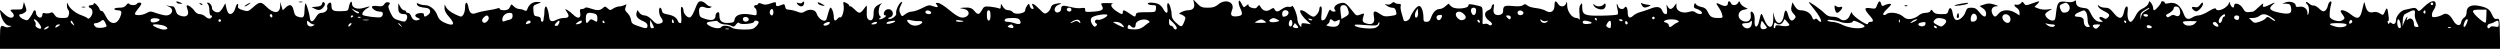
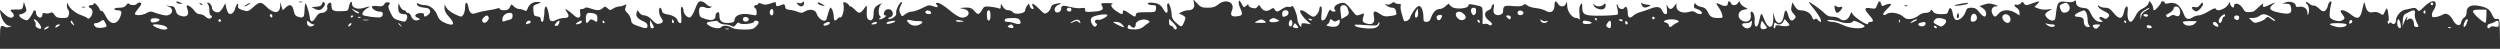
- <svg xmlns="http://www.w3.org/2000/svg" version="1.0" width="1946pt" height="38pt" viewBox="0 0 1946 38" preserveAspectRatio="xMidYMid meet">
-   <g transform="translate(0,38) scale(0.1,-0.1)" fill="#000000" stroke="none">
+ <svg xmlns="http://www.w3.org/2000/svg" version="1.0" width="1945pt" height="38pt" viewBox="0 0 1946 38" preserveAspectRatio="xMidYMid meet">
+   <g transform="translate(0,38) scale(0.1,-0.1)" fill="#333333" stroke="none">
    <path d="M9294 357 c9 -37 -8 -57 -48 -57 -29 0 -87 -29 -60 -30 5 0 18 -6 28 -13 17 -12 17 -16 2 -51 -17 -41 -22 -40 -68 3 -19 18 -28 36 -28 57 0 39 -19 96 -30 89 -5 -3 -6 -21 -3 -40 7 -44 -11 -46 -32 -5 -9 17 -27 35 -41 40 -34 13 -87 13 -79 0 3 -5 20 -10 36 -10 27 0 30 -3 27 -27 -3 -28 -4 -28 -78 -28 -63 0 -75 -3 -78 -17 -4 -23 -6 -23 -50 7 -42 29 -52 31 -52 10 0 -21 -10 -19 -53 10 -37 26 -48 50 -25 57 6 2 -12 4 -40 4 -57 0 -56 1 -42 -26 14 -26 -5 -37 -75 -41 -54 -4 -60 -2 -58 15 1 15 -4 17 -31 13 -18 -3 -56 1 -85 9 -59 15 -71 12 -71 -16 0 -19 -25 -34 -41 -24 -19 11 -9 45 17 55 36 13 27 19 -16 10 -25 -5 -36 -13 -40 -30 -3 -13 -15 -30 -27 -38 -21 -14 -25 -12 -62 26 -44 45 -69 55 -51 21 8 -16 8 -20 -3 -20 -8 0 -18 10 -21 23 -6 22 -7 22 -21 3 -8 -11 -15 -27 -15 -37 0 -24 -80 -36 -96 -14 -6 8 -20 15 -30 15 -24 0 -38 10 -52 35 -11 19 -11 19 -12 -4 0 -18 -4 -22 -17 -15 -10 4 -39 9 -65 12 -45 4 -49 2 -65 -27 -22 -37 -31 -38 -58 -7 -20 25 -37 30 -90 26 -30 -3 -30 -3 5 -9 43 -7 54 -43 20 -61 -33 -17 -62 -5 -132 53 -35 29 -73 54 -86 54 -20 2 -21 -1 -11 -13 17 -21 7 -25 -29 -12 -27 11 -37 9 -84 -15 -29 -15 -65 -27 -79 -27 -15 0 -38 -9 -52 -20 -26 -20 -26 -20 -36 -1 -14 26 -14 41 3 73 10 20 11 25 2 22 -18 -7 -47 -71 -40 -88 7 -17 -39 -50 -58 -43 -8 4 -5 8 10 12 39 13 23 69 -19 63 -26 -3 -42 -48 -17 -48 8 -1 6 -6 -6 -15 -11 -8 -27 -15 -35 -15 -13 0 -13 2 -2 9 9 6 10 11 2 15 -18 11 -13 77 7 93 13 11 10 11 -14 -1 -34 -17 -44 -33 -44 -74 0 -41 -15 -60 -37 -46 -14 9 -18 23 -16 65 2 49 1 52 -12 34 -39 -55 -45 -56 -85 -16 -16 16 -32 26 -35 23 -3 -3 -5 -1 -5 5 0 5 -11 15 -24 21 -24 11 -24 10 -19 -23 6 -36 -13 -98 -27 -90 -4 3 -13 -2 -20 -10 -20 -24 -30 -18 -30 18 -1 17 -6 42 -14 55 -13 24 -15 22 -42 -75 -9 -34 -64 -3 -78 43 -9 29 -53 37 -89 16 -23 -14 -31 -15 -60 -3 -17 7 -45 14 -62 15 -23 1 -31 6 -33 24 -3 18 -8 22 -20 17 -43 -18 -52 -17 -52 3 0 19 -2 19 -42 5 -33 -11 -48 -12 -67 -3 -18 8 -27 8 -29 1 -2 -6 -10 -11 -18 -11 -16 0 -19 -16 -4 -25 6 -3 10 -18 10 -32 0 -24 -2 -25 -37 -18 -77 16 -129 1 -135 -37 -2 -19 -10 -24 -40 -26 -54 -5 -78 12 -78 53 0 26 -3 33 -15 29 -8 -4 -15 -14 -15 -24 0 -35 -26 -44 -78 -28 -44 14 -47 18 -50 52 -4 41 11 52 50 37 15 -5 30 -6 39 0 12 7 11 9 -2 9 -9 0 -24 9 -34 20 -10 11 -28 20 -40 20 -18 0 -26 -11 -44 -59 -12 -32 -29 -62 -39 -66 -20 -7 -52 27 -52 56 0 10 -5 21 -11 25 -9 5 -11 -11 -7 -59 4 -52 3 -67 -7 -67 -8 0 -17 9 -20 20 -8 24 -38 42 -85 49 -26 5 -36 12 -38 29 -2 12 -8 22 -13 22 -14 0 -11 -54 6 -76 21 -28 18 -41 -10 -48 -21 -5 -32 0 -59 29 -21 22 -43 35 -59 35 -15 0 -32 9 -40 21 l-15 21 -7 -22 c-8 -26 8 -47 52 -65 22 -9 33 -21 33 -34 0 -26 -11 -26 -75 -3 -43 15 -50 22 -53 47 -2 17 -14 40 -27 53 -20 18 -23 27 -15 47 9 23 8 25 -9 15 -11 -5 -29 -10 -41 -10 -11 0 -32 -7 -46 -16 -23 -16 -26 -15 -44 1 -19 17 -21 17 -38 2 -22 -20 -44 -21 -95 -3 -20 8 -40 10 -43 5 -3 -5 -14 -9 -24 -9 -16 0 -18 -5 -14 -30 9 -43 -18 -50 -53 -15 -15 14 -36 31 -47 37 -20 11 -20 10 -3 -16 22 -33 15 -46 -24 -46 -17 0 -44 -7 -61 -16 -33 -17 -50 -10 -53 23 -4 40 -17 83 -26 83 -5 0 -10 -15 -11 -32 0 -18 -2 -37 -3 -43 -2 -5 -3 -18 -4 -27 -1 -24 -21 -23 -21 1 0 14 -8 21 -27 23 -25 3 -28 8 -31 44 -3 39 -1 42 27 52 39 14 39 17 -1 17 -34 0 -62 -22 -73 -56 -5 -15 -10 -17 -25 -9 -10 6 -28 10 -39 10 -12 0 -30 9 -41 20 -19 19 -21 19 -27 3 -4 -10 -11 -21 -17 -25 -17 -12 -66 -9 -66 3 0 7 -7 8 -17 4 -10 -4 -45 -12 -78 -16 -33 -5 -72 -14 -88 -20 -35 -15 -53 -1 -61 46 -9 47 -26 44 -26 -3 0 -21 -6 -47 -14 -57 -14 -19 -15 -19 -66 5 -28 13 -58 36 -65 50 l-14 25 -1 -29 c0 -19 12 -42 36 -68 54 -60 34 -78 -45 -40 -24 12 -38 28 -46 51 -14 44 -58 81 -96 81 -17 0 -39 5 -49 10 -16 9 -18 8 -14 -5 6 -15 24 -22 74 -27 31 -4 39 -34 13 -53 -24 -19 -33 -18 -33 1 0 11 -8 14 -32 12 -39 -4 -48 -25 -16 -37 20 -8 21 -10 6 -16 -26 -10 -47 1 -58 30 -5 14 -16 25 -25 25 -8 0 -15 5 -15 10 0 6 -7 10 -15 10 -8 0 -21 12 -29 27 l-15 28 -1 -36 c0 -38 12 -49 51 -49 20 0 25 -25 10 -49 -8 -12 -16 -12 -54 0 -40 11 -48 19 -68 61 -17 37 -20 50 -10 61 9 12 8 16 -7 19 -12 3 -24 -2 -31 -15 -10 -15 -20 -18 -44 -15 -18 3 -38 3 -45 1 -23 -8 18 -43 50 -43 21 0 28 -5 28 -19 0 -11 -8 -22 -18 -25 -20 -6 -129 8 -139 18 -10 10 10 39 38 53 30 16 18 16 -32 1 -48 -14 -89 1 -89 32 0 31 -17 15 -24 -23 -6 -32 -7 -33 -63 -34 -61 -2 -73 6 -73 45 0 12 -4 22 -8 22 -15 0 -30 -22 -25 -36 8 -21 -16 -44 -44 -44 -17 0 -30 -10 -45 -35 -23 -40 -42 -41 -46 -4 -3 31 -24 102 -32 112 -4 4 -8 -16 -9 -45 -2 -63 -7 -70 -46 -60 -25 7 -32 15 -39 50 -11 48 -30 54 -64 22 l-21 -20 -10 32 -9 33 -1 -31 c-2 -63 -52 -64 -113 -1 -36 35 -50 34 -97 -9 -39 -34 -41 -35 -81 -23 -32 10 -40 17 -37 31 3 10 1 18 -4 18 -4 0 -12 -14 -17 -32 -9 -37 -36 -58 -53 -41 -6 6 -14 26 -18 45 l-7 33 -17 -31 c-9 -17 -24 -34 -32 -38 -22 -8 -55 11 -55 32 0 20 -18 42 -34 42 -6 0 -5 -5 2 -12 7 -7 12 -29 12 -50 0 -21 5 -38 10 -38 16 0 12 -17 -5 -24 -9 -3 -24 3 -35 14 -11 11 -31 20 -45 20 -15 0 -31 10 -41 25 -17 26 -52 50 -60 42 -3 -2 0 -17 6 -32 15 -41 -7 -62 -51 -49 -25 7 -35 17 -41 42 -5 17 -14 32 -21 32 -7 0 -23 3 -37 5 -23 5 -23 4 3 -6 45 -18 30 -69 -21 -69 -13 0 -46 8 -73 17 -46 17 -50 17 -81 0 -33 -18 -88 -20 -88 -4 0 5 11 22 25 39 14 16 25 34 25 39 0 12 -27 12 -35 -1 -8 -13 -52 -13 -60 1 -5 6 -13 3 -22 -10 -10 -15 -25 -21 -54 -21 -21 0 -39 -4 -39 -10 0 -5 11 -10 24 -10 34 0 38 -12 21 -53 -27 -65 -79 -61 -113 9 -12 25 -26 42 -31 39 -5 -3 -12 3 -16 14 -7 23 -45 59 -45 43 0 -7 -9 -12 -20 -12 -23 0 -27 -15 -5 -24 8 -3 15 -16 15 -30 0 -27 -29 -63 -39 -48 -3 5 -24 15 -46 23 -44 14 -93 53 -105 84 -8 18 -9 18 -9 -5 -1 -15 4 -31 10 -37 7 -7 9 -23 5 -37 -6 -23 -11 -26 -51 -26 -36 0 -48 5 -61 25 -12 19 -20 22 -33 15 -10 -5 -27 -6 -39 -3 -16 4 -22 1 -22 -10 0 -9 -5 -19 -10 -22 -15 -9 -40 14 -40 36 0 24 -17 25 -24 2 -4 -10 -15 -29 -25 -42 -17 -22 -20 -23 -50 -10 -31 14 -43 39 -18 39 7 0 21 6 30 13 15 11 16 17 5 47 l-12 35 -6 -30 c-5 -28 -8 -30 -53 -29 -52 0 -54 -1 -32 -23 9 -8 14 -20 12 -27 -8 -23 -40 -17 -74 16 l-35 33 7 -35 c10 -48 42 -90 68 -91 21 0 21 -1 2 -8 -11 -5 -28 -5 -37 0 -34 18 -38 10 -38 -81 l0 -90 9730 0 9731 0 -2 118 c-2 115 -3 119 -23 115 -17 -4 -25 4 -39 35 -18 42 -41 56 -110 68 -54 9 -87 -10 -87 -50 0 -20 -7 -36 -19 -43 -11 -7 -21 -23 -23 -35 -5 -37 -40 -29 -63 14 -24 45 -55 62 -81 44 -11 -7 -34 -15 -51 -18 -28 -4 -33 -2 -33 16 0 12 7 30 15 40 8 11 15 30 15 43 0 38 -41 29 -89 -18 -39 -39 -43 -41 -55 -24 -10 14 -20 16 -42 11 -16 -4 -41 -10 -57 -13 -30 -6 -67 -50 -67 -81 0 -26 -17 -37 -34 -22 -11 8 -15 8 -18 -2 -3 -8 -7 -6 -11 6 -4 9 -3 15 2 12 5 -4 7 13 4 36 -8 69 -13 77 -28 40 -14 -32 -15 -33 -39 -17 -17 11 -35 15 -54 10 -34 -7 -51 9 -62 58 -6 30 -7 28 -21 -33 -17 -78 -36 -86 -93 -40 -36 28 -76 40 -76 23 0 -5 7 -17 15 -27 20 -26 19 -33 -6 -46 -22 -12 -76 2 -92 24 -7 10 -2 69 10 110 3 12 1 17 -8 14 -8 -3 -16 -17 -19 -33 -3 -15 -13 -33 -22 -39 -14 -8 -23 -5 -47 18 -16 15 -35 26 -43 23 -7 -2 -23 5 -35 16 -13 11 -23 15 -23 9 0 -6 4 -13 9 -16 13 -8 19 -50 10 -72 -6 -16 -8 -15 -8 8 -1 32 -31 52 -67 45 -16 -3 -24 0 -24 10 0 22 -44 37 -77 25 l-28 -10 31 -1 c26 -1 33 -6 37 -29 10 -47 -10 -57 -88 -41 -75 15 -91 32 -56 61 30 23 20 23 -28 -2 -41 -20 -53 -18 -44 8 4 10 -11 0 -32 -20 -21 -21 -43 -39 -49 -39 -55 -7 -59 -6 -78 27 -22 37 -68 49 -68 18 0 -24 -23 -11 -31 17 -4 13 -7 18 -8 11 -3 -40 -92 -83 -103 -50 -3 8 -22 1 -56 -20 -29 -18 -64 -32 -78 -32 -13 0 -36 -7 -49 -16 -31 -20 -52 -13 -65 23 -27 74 -67 102 -124 87 -16 -4 -26 -2 -26 5 0 6 -7 11 -15 11 -8 0 -14 -3 -13 -7 3 -10 -43 -63 -54 -63 -4 0 -8 8 -8 18 0 10 -7 27 -15 38 -14 19 -15 19 -21 -2 -3 -12 -22 -29 -43 -39 -27 -12 -44 -29 -59 -61 -12 -24 -28 -44 -37 -44 -18 0 -29 38 -23 85 6 51 -19 45 -29 -8 -12 -58 -38 -61 -81 -7 -26 32 -39 40 -65 40 -18 0 -39 6 -46 13 -11 10 -13 9 -9 -3 2 -8 19 -23 38 -32 50 -25 57 -35 38 -54 -13 -13 -19 -14 -36 -3 -27 17 -43 2 -18 -17 19 -13 19 -14 -5 -14 -30 0 -54 22 -77 70 -14 29 -23 36 -52 38 -42 4 -60 18 -60 44 0 17 -3 18 -14 9 -10 -8 -30 -10 -60 -6 -61 10 -72 -2 -81 -80 -6 -59 -9 -65 -29 -65 -24 0 -56 28 -56 48 0 6 12 18 28 27 l27 16 -40 -5 c-22 -3 -53 1 -69 8 l-30 12 22 22 c27 27 21 27 -41 5 -46 -17 -50 -17 -62 0 -11 16 -14 16 -25 1 -8 -8 -22 -13 -32 -11 -24 7 -23 -10 2 -25 11 -7 20 -23 20 -35 l0 -23 -32 20 c-47 29 -105 26 -130 -5 -24 -30 -34 -31 -48 -5 -17 31 -3 60 28 61 22 0 19 3 -15 14 -34 10 -50 10 -78 0 l-36 -12 25 -17 c16 -10 26 -26 26 -41 0 -35 -20 -31 -53 10 -22 28 -35 35 -62 35 -29 0 -35 -4 -45 -32 -14 -42 -57 -75 -79 -61 -9 6 -18 27 -21 48 -6 45 -25 57 -34 20 -6 -23 -11 -25 -56 -25 -38 0 -52 5 -63 20 -12 18 -15 18 -20 5 -4 -9 -19 -15 -39 -15 -18 0 -41 -9 -53 -20 -12 -12 -38 -23 -58 -27 -30 -4 -42 -1 -67 21 -34 28 -106 36 -127 15 -6 -6 -16 -8 -22 -4 -8 4 3 21 29 46 34 33 37 39 19 39 -11 0 -29 -5 -40 -11 -17 -9 -21 -7 -26 10 -8 30 -19 26 -32 -9 -10 -29 -12 -30 -51 -24 -49 8 -52 -5 -10 -53 35 -39 38 -53 10 -53 -11 0 -20 -7 -20 -15 0 -21 -117 58 -123 82 -3 14 -7 10 -17 -15 -15 -39 -52 -52 -79 -28 -10 9 -34 16 -55 16 -27 0 -44 7 -64 27 -29 30 -122 95 -122 86 0 -3 18 -27 40 -53 40 -48 67 -100 51 -100 -5 0 -14 7 -21 15 -9 11 -16 13 -24 5 -7 -7 -14 -1 -22 20 -14 31 -47 50 -90 50 -16 0 -30 10 -43 31 l-19 31 -7 -32 c-6 -25 -2 -37 15 -56 19 -19 21 -26 10 -39 -21 -26 -39 -17 -50 25 -14 50 -26 51 -34 1 -11 -72 -56 -81 -74 -14 l-10 38 1 -48 c1 -86 -40 -88 -72 -4 -20 54 -23 53 -38 -18 -12 -57 -39 -55 -35 3 3 39 -9 72 -27 72 -4 0 -6 -13 -3 -28 5 -35 -18 -57 -53 -48 -55 14 -56 79 -2 90 l32 7 -26 14 c-15 8 -30 22 -33 32 -7 17 -8 17 -17 1 -12 -22 -48 -24 -55 -3 -8 20 -24 19 -24 0 0 -24 -25 -28 -59 -10 -36 18 -38 13 -12 -24 11 -15 23 -39 26 -54 7 -25 5 -27 -28 -27 -51 0 -65 8 -83 46 -12 25 -24 35 -50 40 -19 3 -38 13 -43 21 -7 13 -9 11 -14 -6 -4 -15 0 -24 11 -27 29 -9 46 -20 50 -32 5 -16 -29 -15 -51 2 -14 11 -26 11 -52 3 -48 -14 -95 6 -96 42 l0 26 -16 -22 c-8 -13 -22 -23 -30 -23 -7 0 -18 10 -24 23 -7 17 -8 13 -4 -20 4 -34 2 -43 -10 -43 -9 0 -20 11 -25 24 -13 35 -42 40 -97 17 -26 -10 -61 -22 -78 -26 -16 -4 -40 -16 -52 -27 -27 -26 -43 -16 -43 27 0 34 -14 54 -25 35 -11 -18 -43 -11 -50 11 -11 34 -15 15 -5 -21 5 -19 6 -38 2 -42 -5 -5 -61 -9 -126 -10 -133 -2 -150 6 -150 68 0 32 -1 34 -13 17 -10 -12 -12 -35 -8 -73 3 -30 2 -49 -1 -43 -3 7 -14 13 -24 13 -33 0 -70 50 -71 95 0 34 -2 37 -9 17 -12 -28 -46 -29 -62 -2 -19 30 -28 24 -28 -15 0 -44 -31 -62 -68 -39 -13 8 -46 18 -75 21 -29 3 -60 12 -69 21 -14 12 -20 12 -33 2 -11 -9 -35 -11 -79 -7 -68 6 -76 2 -76 -44 0 -23 -44 -36 -64 -19 -10 8 -13 23 -9 47 4 26 3 34 -5 29 -7 -4 -12 -14 -12 -22 0 -8 -11 -19 -25 -24 -36 -14 -33 -53 6 -81 21 -15 27 -25 20 -32 -7 -7 -15 -6 -24 2 -8 6 -22 8 -32 5 -13 -5 -16 -2 -15 17 1 13 2 45 1 70 -1 44 -3 47 -33 54 -68 16 -78 16 -78 2 0 -23 -96 -32 -126 -12 -13 8 -24 20 -24 25 0 5 -11 -2 -25 -15 -13 -14 -35 -25 -48 -25 -28 0 -53 -24 -68 -68 -8 -24 -17 -32 -35 -32 -21 0 -24 5 -24 34 0 52 -18 95 -38 89 -18 -5 -56 -57 -66 -91 -8 -23 -46 -37 -50 -19 -2 7 -9 31 -16 54 -7 23 -10 49 -7 57 5 12 0 16 -18 16 -13 0 -27 5 -30 10 -4 6 -12 4 -22 -5 -9 -9 -24 -13 -37 -10 -21 6 -21 6 -2 -9 11 -9 30 -16 43 -16 16 0 24 -7 29 -25 8 -32 8 -32 -46 -40 -38 -5 -51 -3 -82 19 -42 28 -52 22 -43 -27 9 -45 -13 -64 -58 -50 -32 9 -36 19 -23 60 7 21 5 21 -24 10 -30 -11 -33 -10 -55 18 -56 71 -65 78 -98 71 -39 -8 -62 -33 -46 -53 9 -10 7 -13 -9 -13 -11 0 -22 6 -25 13 -2 6 -10 -1 -17 -18 -21 -52 -27 -60 -43 -63 -13 -3 -15 5 -10 52 4 39 2 56 -6 56 -6 0 -11 -8 -11 -18 0 -25 -28 -62 -47 -62 -8 0 -28 11 -45 25 -27 23 -58 33 -58 19 0 -16 26 -52 54 -76 l31 -27 -37 6 c-33 5 -38 3 -38 -13 -1 -18 -1 -18 -15 0 -8 11 -15 31 -16 45 0 35 -34 117 -42 104 -4 -6 -16 -9 -27 -6 -10 3 -32 -4 -49 -16 -35 -25 -47 -26 -59 -5 -8 15 -11 15 -35 -1 -28 -18 -58 -10 -76 23 -9 16 -11 16 -23 0 -10 -14 -19 -16 -43 -9 -18 5 -29 14 -27 22 2 9 -3 7 -17 -5 -19 -17 -20 -17 -37 16 -14 26 -19 29 -22 15 -2 -10 4 -34 13 -53 21 -46 17 -56 -27 -61 -44 -4 -54 8 -38 48 26 62 -50 93 -108 44 -23 -19 -41 -25 -80 -25 -44 0 -55 4 -83 33 l-31 32 6 -28z m6804 -9 c22 -22 14 -57 -14 -64 -28 -7 -38 0 -49 34 -5 17 -1 24 17 31 31 13 32 13 46 -1z m2842 2 c0 -5 -4 -10 -10 -10 -5 0 -10 5 -10 10 0 6 5 10 10 10 6 0 10 -4 10 -10z m-8450 -36 c15 -39 12 -48 -19 -65 l-29 -17 -6 45 c-7 52 -2 63 25 63 12 0 23 -10 29 -26z m6474 0 c17 -44 0 -72 -32 -55 -14 7 -25 6 -40 -5 -14 -10 -23 -11 -27 -3 -4 5 -5 11 -4 13 2 1 16 10 32 19 15 10 27 24 27 32 0 20 36 19 44 -1z m-14184 -22 c14 -5 19 -11 12 -15 -6 -4 -23 5 -39 19 -15 15 -21 22 -12 16 8 -6 26 -15 39 -20z m5560 13 c0 -8 -6 -15 -14 -15 -17 0 -28 14 -19 24 12 12 33 6 33 -9z m3150 -9 c0 -29 -19 -44 -31 -25 -16 25 -10 49 11 49 15 0 20 -7 20 -24z m5240 19 c0 -2 -13 -11 -29 -20 -19 -10 -31 -24 -34 -42 l-4 -28 -2 28 c-1 21 6 32 32 47 35 21 37 22 37 15z m-10710 -30 c0 -26 -14 -33 -25 -15 -9 14 1 40 15 40 5 0 10 -11 10 -25z m5011 -38 c-17 -17 -24 18 -9 45 l13 23 3 -29 c2 -16 -1 -33 -7 -39z m8323 11 c0 -26 -3 -50 -6 -54 -10 -9 -98 68 -98 86 0 12 12 15 53 15 l52 0 -1 -47z m-12106 25 c2 -8 -5 -13 -17 -13 -21 0 -35 13 -24 24 10 10 36 3 41 -11z m462 -23 c0 -27 -4 -40 -14 -40 -9 0 -14 13 -14 40 -1 28 3 40 14 40 10 0 14 -12 14 -40z m2320 21 c0 -17 -18 -31 -41 -31 -10 0 -12 33 -2 43 14 15 43 7 43 -12z m1828 2 c5 -17 -26 -29 -40 -15 -6 6 -7 15 -3 22 9 14 37 9 43 -7z m4382 -2 c5 -11 10 -35 10 -53 0 -19 5 -39 12 -46 9 -9 7 -12 -9 -12 -21 0 -33 18 -33 50 0 19 -19 30 -51 30 -30 0 -22 20 14 35 42 19 44 18 57 -4z m2557 -8 c-3 -17 3 -43 14 -65 19 -38 19 -38 -1 -38 -14 0 -20 7 -20 24 0 33 -25 53 -45 36 -13 -11 -14 -10 -9 6 12 33 -10 5 -23 -29 l-12 -32 2 44 c1 28 8 47 17 51 8 4 24 12 35 18 35 19 48 15 42 -15z m83 11 c0 -8 -5 -12 -10 -9 -6 4 -8 11 -5 16 9 14 15 11 15 -7z m-7488 -11 c24 -21 23 -40 -3 -48 -15 -5 -28 -1 -42 13 -38 38 4 72 45 35z m-7402 -17 c0 -16 -7 -25 -22 -29 -13 -2 -31 -8 -40 -12 -14 -5 -18 -2 -18 13 0 28 26 52 56 52 19 0 24 -5 24 -24z m638 18 c16 -5 22 -14 22 -35 0 -33 -2 -34 -31 -16 -17 10 -22 9 -33 -5 -19 -26 -26 -22 -26 15 0 48 13 55 68 41z m10760 -38 c-2 -13 -12 -22 -25 -24 -18 -3 -23 1 -23 20 0 13 5 29 12 36 16 16 40 -5 36 -32z m-13268 18 c0 -8 -4 -12 -10 -9 -5 3 -10 10 -10 16 0 5 5 9 10 9 6 0 10 -7 10 -16z m6500 8 c0 -14 -58 -42 -73 -36 -20 7 -33 -16 -16 -27 11 -6 11 -11 1 -21 -9 -9 -15 -8 -27 8 -17 23 -19 50 -3 60 28 18 118 30 118 16z m2599 -23 c-12 -23 -32 -21 -37 3 -2 9 5 18 15 20 27 7 34 -1 22 -23z m4419 19 c17 -17 15 -47 -3 -55 -22 -8 -54 24 -48 48 6 21 33 25 51 7z m1082 2 c0 -5 -6 -10 -14 -10 -8 0 -18 5 -21 10 -3 6 3 10 14 10 12 0 21 -4 21 -10z m600 0 c0 -5 -4 -10 -9 -10 -5 0 -11 -10 -13 -22 -2 -12 -9 -23 -15 -26 -19 -6 -16 29 5 49 19 20 32 24 32 9z m354 -11 c20 -12 36 -25 36 -30 0 -5 -14 0 -30 13 -27 20 -31 20 -43 6 -6 -9 -29 -21 -51 -28 -35 -11 -40 -10 -59 9 l-21 21 30 0 c17 0 39 7 50 15 26 20 47 19 88 -6z m-14924 7 c0 -3 -4 -8 -10 -11 -5 -3 -10 -1 -10 4 0 6 5 11 10 11 6 0 10 -2 10 -4z m1054 -11 c6 -16 -21 -48 -37 -42 -18 6 -19 24 -2 41 20 20 31 20 39 1z m7956 0 c0 -8 -4 -15 -9 -15 -5 0 -14 7 -21 15 -10 13 -9 15 9 15 12 0 21 -6 21 -15z m5670 2 c0 -19 -10 -27 -26 -20 -21 8 -17 33 6 33 11 0 20 -6 20 -13z m-14623 -3 c-3 -3 -12 -4 -19 -1 -8 3 -5 6 6 6 11 1 17 -2 13 -5z m3021 -11 c5 -17 -26 -29 -40 -15 -6 6 -7 15 -3 22 9 14 37 9 43 -7z m7052 7 c0 -5 -4 -10 -10 -10 -5 0 -10 5 -10 10 0 6 5 10 10 10 6 0 10 -4 10 -10z m-11638 -15 c-3 -14 -55 -26 -65 -16 -5 5 -6 14 -2 21 8 14 71 9 67 -5z m6698 -5 c14 -26 -5 -35 -44 -20 -15 5 -38 10 -52 10 -23 0 -31 10 -17 23 3 4 28 7 54 7 38 0 51 -4 59 -20z m2003 8 c21 -11 21 -12 -13 -19 -39 -8 -65 6 -40 21 20 13 27 12 53 -2z m268 -6 c-7 -2 -18 1 -23 6 -8 8 -4 9 13 5 13 -4 18 -8 10 -11z m2219 8 c0 -5 -2 -10 -4 -10 -3 0 -8 5 -11 10 -3 6 -1 10 4 10 6 0 11 -4 11 -10z m2698 4 c27 -8 28 -25 3 -48 -18 -16 -21 -16 -50 -1 -34 17 -37 25 -19 43 13 13 31 15 66 6z m-14829 -30 c30 -38 28 -57 -3 -43 -15 7 -22 17 -19 25 3 8 0 21 -7 29 -8 9 -8 15 -2 15 6 0 20 -12 31 -26z m531 -26 c0 -14 -70 -21 -85 -8 -20 17 -19 30 3 30 9 0 26 7 37 15 17 14 20 13 32 -7 7 -13 12 -26 13 -30z m890 42 c0 -5 -4 -10 -10 -10 -5 0 -10 5 -10 10 0 6 5 10 10 10 6 0 10 -4 10 -10z m1148 3 c-10 -2 -28 -2 -40 0 -13 2 -5 4 17 4 22 1 32 -1 23 -4z m2376 -8 c3 -8 1 -15 -4 -15 -6 0 -10 7 -10 15 0 8 2 15 4 15 2 0 6 -7 10 -15z m1904 1 c36 1 42 -10 13 -26 -29 -15 -62 -12 -83 7 -26 23 -22 35 10 26 15 -4 42 -8 60 -7z m352 -2 c0 -2 -13 -4 -30 -4 -16 0 -30 4 -30 8 0 5 14 7 30 4 17 -2 30 -6 30 -8z m908 -4 c4 -13 3 -13 -11 -2 -12 10 -21 11 -36 3 -30 -16 -40 -12 -11 4 30 17 52 15 58 -5z m532 9 c10 -7 11 -12 3 -15 -6 -3 -21 -14 -34 -25 -28 -24 -55 -31 -101 -27 -29 2 -34 6 -29 22 7 17 8 17 24 2 19 -20 37 -13 37 13 0 32 69 52 100 30z m220 -56 c0 -18 -19 -16 -26 2 -4 8 -12 15 -20 15 -9 0 -14 11 -14 27 l0 27 30 -29 c17 -16 30 -35 30 -42z m685 53 c17 -12 14 -14 -34 -14 -48 0 -51 1 -29 13 31 17 41 18 63 1z m215 -16 c0 -22 -16 -35 -25 -20 -9 14 4 52 16 45 5 -4 9 -15 9 -25z m317 19 c8 -8 17 -8 33 1 19 10 21 9 18 -11 -4 -32 -29 -43 -74 -35 -31 6 -35 9 -21 17 9 6 17 17 17 24 0 18 12 19 27 4z m1143 -10 c0 -6 -4 -7 -10 -4 -5 3 -10 11 -10 16 0 6 5 7 10 4 6 -3 10 -11 10 -16z m516 7 c15 5 16 4 8 -5 -15 -16 -46 -11 -52 9 -4 12 -3 13 10 2 9 -7 24 -9 34 -6z m594 4 c0 -5 -7 -7 -15 -4 -8 4 -15 8 -15 10 0 2 7 4 15 4 8 0 15 -4 15 -10z m430 0 c12 -7 11 -10 -5 -16 -11 -5 -26 -14 -33 -21 -17 -17 -32 -17 -32 1 0 7 -10 16 -22 20 -19 5 -21 8 -8 16 19 12 80 13 100 0z m859 -41 c-8 -4 -34 -4 -57 1 -33 6 -42 4 -42 -6 0 -8 -4 -14 -9 -14 -4 0 -6 12 -3 26 3 18 8 22 15 15 18 -18 45 -13 57 10 l12 21 21 -24 c19 -20 20 -24 6 -29z m409 30 c34 -13 90 -11 95 4 3 9 17 6 52 -11 37 -18 45 -26 34 -33 -28 -17 -112 -9 -164 16 -27 14 -64 25 -82 25 -17 0 -35 5 -38 10 -7 11 63 4 103 -11z m459 -1 c-3 -8 -6 -5 -6 6 -1 11 2 17 5 13 3 -3 4 -12 1 -19z m119 7 c-36 -19 -47 -19 -22 0 11 8 27 15 35 15 9 0 3 -7 -13 -15z m3404 -5 c0 -4 -6 -10 -14 -13 -10 -4 -12 0 -9 14 5 18 23 18 23 -1z m375 -11 c7 -33 3 -45 -14 -34 -13 8 -15 65 -2 65 5 0 12 -14 16 -31z m525 27 c0 -3 -4 -16 -10 -30 -14 -37 -32 -33 -19 4 6 17 15 30 20 30 5 0 9 -2 9 -4z m-18639 -28 c11 -21 11 -22 -4 -9 -10 7 -17 17 -17 22 0 15 9 10 21 -13z m1870 -8 c10 -1 10 -3 -3 -10 -23 -14 -48 -2 -48 23 0 19 1 19 18 4 10 -10 25 -17 33 -17z m1689 20 c0 -5 -2 -10 -4 -10 -2 0 -12 -3 -20 -6 -12 -5 -15 -2 -10 10 7 17 34 22 34 6z m222 -11 c-5 -11 -11 -20 -15 -20 -4 1 -11 1 -17 1 -5 0 -2 9 7 20 23 26 34 26 25 -1z m176 9 c-3 -7 -15 -14 -29 -16 -23 -2 -23 -2 -5 13 24 18 39 20 34 3z m177 2 c3 -5 1 -10 -4 -10 -6 0 -11 5 -11 10 0 6 2 10 4 10 3 0 8 -4 11 -10z m385 -42 c0 -5 -7 -8 -15 -8 -10 0 -15 10 -15 33 l1 32 14 -25 c8 -14 14 -28 15 -32z m506 37 c9 -8 29 -15 45 -15 17 0 40 -5 51 -11 18 -9 24 -8 37 10 12 16 19 19 28 10 13 -13 113 -3 113 12 0 12 27 11 35 -1 3 -5 -5 -21 -19 -35 -22 -22 -33 -25 -98 -25 -48 1 -80 6 -92 15 -23 17 -72 20 -81 5 -9 -15 -52 -12 -85 5 -40 21 -38 33 8 38 20 2 38 4 40 5 2 1 10 -5 18 -13z m853 -16 c-17 -11 -39 -12 -39 -1 0 11 44 28 49 18 2 -4 -3 -12 -10 -17z m516 22 c-15 -13 -65 -23 -65 -12 0 5 10 12 23 14 40 8 51 7 42 -2z m5403 3 c33 -9 27 -19 -13 -21 -25 -1 -35 3 -35 13 0 15 12 17 48 8z m172 -24 c0 -31 -6 -36 -28 -21 -12 7 -12 12 -1 30 19 29 29 26 29 -9z m130 9 c0 -5 -4 -9 -10 -9 -5 0 -10 7 -10 16 0 8 5 12 10 9 6 -3 10 -10 10 -16z m964 -13 c-7 -28 -40 -36 -62 -14 -19 19 -14 28 17 28 17 0 33 5 36 11 11 17 16 3 9 -25z m115 -13 c8 -8 5 -14 -10 -18 -29 -9 -42 7 -33 40 7 27 8 27 20 9 7 -10 18 -24 23 -31z m2801 37 c0 -5 -2 -10 -4 -10 -3 0 -8 5 -11 10 -3 6 -1 10 4 10 6 0 11 -4 11 -10z m550 4 c0 -2 -7 -10 -16 -18 -18 -19 -65 -21 -82 -4 -20 20 -14 23 43 24 30 0 55 -1 55 -2z m2350 -20 c0 -24 -3 -26 -30 -21 -16 4 -32 2 -35 -3 -10 -17 -27 -11 -23 8 2 9 10 17 18 17 8 1 24 6 35 13 29 17 35 15 35 -14z m-12625 6 c-3 -5 -16 -10 -28 -10 -18 0 -19 2 -7 10 20 13 43 13 35 0z m1910 -10 c26 -28 17 -29 -35 -3 -43 23 -44 23 -14 23 18 0 38 -8 49 -20z m1366 -28 c-7 -2 -19 -1 -27 2 -12 5 -14 10 -5 20 6 7 10 15 8 17 -1 3 6 -4 16 -15 12 -13 15 -22 8 -24z m634 26 c-3 -9 -16 -19 -28 -24 -30 -13 -143 -2 -159 15 -11 11 2 12 79 6 81 -6 94 -5 99 9 4 9 8 15 10 13 3 -2 2 -11 -1 -19z m4253 5 c-2 -11 -12 -18 -27 -18 -29 0 -40 21 -14 28 35 9 44 7 41 -10z m2272 2 c7 -9 10 -18 7 -21 -9 -9 -48 16 -42 27 9 13 21 11 35 -6z m-14530 -10 c-7 -9 -15 -13 -17 -11 -7 7 7 26 19 26 6 0 6 -6 -2 -15z m391 -2 c13 -16 12 -17 -3 -4 -17 13 -22 21 -14 21 2 0 10 -8 17 -17z m12855 7 c14 0 22 -4 19 -10 -9 -15 -39 -12 -61 6 -17 14 -17 15 -1 10 10 -3 30 -6 43 -6z m2288 1 c11 -17 -41 -30 -81 -19 -65 17 -62 28 9 28 37 0 69 -4 72 -9z m-17810 -15 c-21 -15 -30 -14 -19 3 3 6 14 11 23 11 13 0 13 -2 -4 -14z m830 1 c29 -16 24 -27 -11 -27 -23 0 -83 25 -83 35 0 11 69 4 94 -8z m6601 2 c10 -16 -1 -22 -26 -14 -17 6 -19 9 -8 16 19 12 26 11 34 -2z m8450 -9 c-14 -15 -21 -17 -32 -9 -22 19 -15 29 19 29 30 0 31 0 13 -20z m415 -1 c0 -5 -9 -9 -20 -9 -11 0 -20 6 -20 14 0 9 7 12 20 9 11 -3 20 -9 20 -14z m-16380 -9 c-24 -15 -37 -11 -16 5 11 8 22 12 25 9 3 -3 -1 -9 -9 -14z m14705 10 c3 -5 2 -10 -4 -10 -5 0 -13 5 -16 10 -3 6 -2 10 4 10 5 0 13 -4 16 -10z m4002 -6 c-3 -3 -12 -4 -19 -1 -8 3 -5 6 6 6 11 1 17 -2 13 -5z m-13404 -11 c-7 -2 -19 -2 -25 0 -7 3 -2 5 12 5 14 0 19 -2 13 -5z" />
    <path d="M1375 360 c3 -5 16 -10 28 -9 21 0 21 1 2 9 -28 12 -37 12 -30 0z" />
    <path d="M2328 363 c6 -2 18 -2 25 0 6 3 1 5 -13 5 -14 0 -19 -2 -12 -5z" />
    <path d="M2507 351 c-3 -14 -15 -21 -43 -23 l-39 -3 28 -15 c31 -15 51 -8 71 23 7 12 7 20 0 27 -8 8 -13 6 -17 -9z" />
    <path d="M6245 360 c-4 -6 -16 -8 -28 -4 -19 6 -20 5 -8 -10 17 -20 40 -21 48 -1 7 19 -2 31 -12 15z" />
    <path d="M6366 355 c3 -7 16 -15 30 -18 32 -6 30 -2 -5 16 -22 11 -28 12 -25 2z" />
    <path d="M17126 343 c-14 -19 -24 -23 -43 -18 -28 7 -28 -11 0 -29 13 -9 22 -5 43 15 14 15 24 33 22 42 -2 12 -7 9 -22 -10z" />
    <path d="M1557 349 c7 -7 15 -10 18 -7 3 3 -2 9 -12 12 -14 6 -15 5 -6 -5z" />
    <path d="M1920 345 c-14 -8 -20 -14 -14 -15 5 0 19 7 30 15 24 18 16 19 -16 0z" />
    <path d="M12482 344 c-16 -17 -54 -18 -71 -1 -10 10 -11 9 -6 -5 10 -25 65 -42 83 -24 8 7 12 20 10 29 -2 13 -5 13 -16 1z" />
    <path d="M12779 341 c12 -22 24 -25 56 -11 20 9 17 11 -21 15 -12 1 -27 6 -34 10 -9 6 -9 3 -1 -14z" />
    <path d="M15263 351 c-24 -4 -45 -10 -48 -13 -10 -9 89 4 100 13 10 10 11 10 -52 0z" />
    <path d="M14280 327 c0 -22 11 -47 20 -47 12 0 40 29 40 42 0 5 -7 7 -16 4 -9 -4 -23 -1 -30 5 -11 9 -14 8 -14 -4z" />
    <path d="M14828 333 c7 -3 16 -2 19 1 4 3 -2 6 -13 5 -11 0 -14 -3 -6 -6z" />
    <path d="M638 323 c6 -2 18 -2 25 0 6 3 1 5 -13 5 -14 0 -19 -2 -12 -5z" />
    <path d="M15235 267 c-4 -10 -5 -21 -1 -24 10 -10 18 4 13 24 -4 17 -4 17 -12 0z" />
  </g>
</svg>
